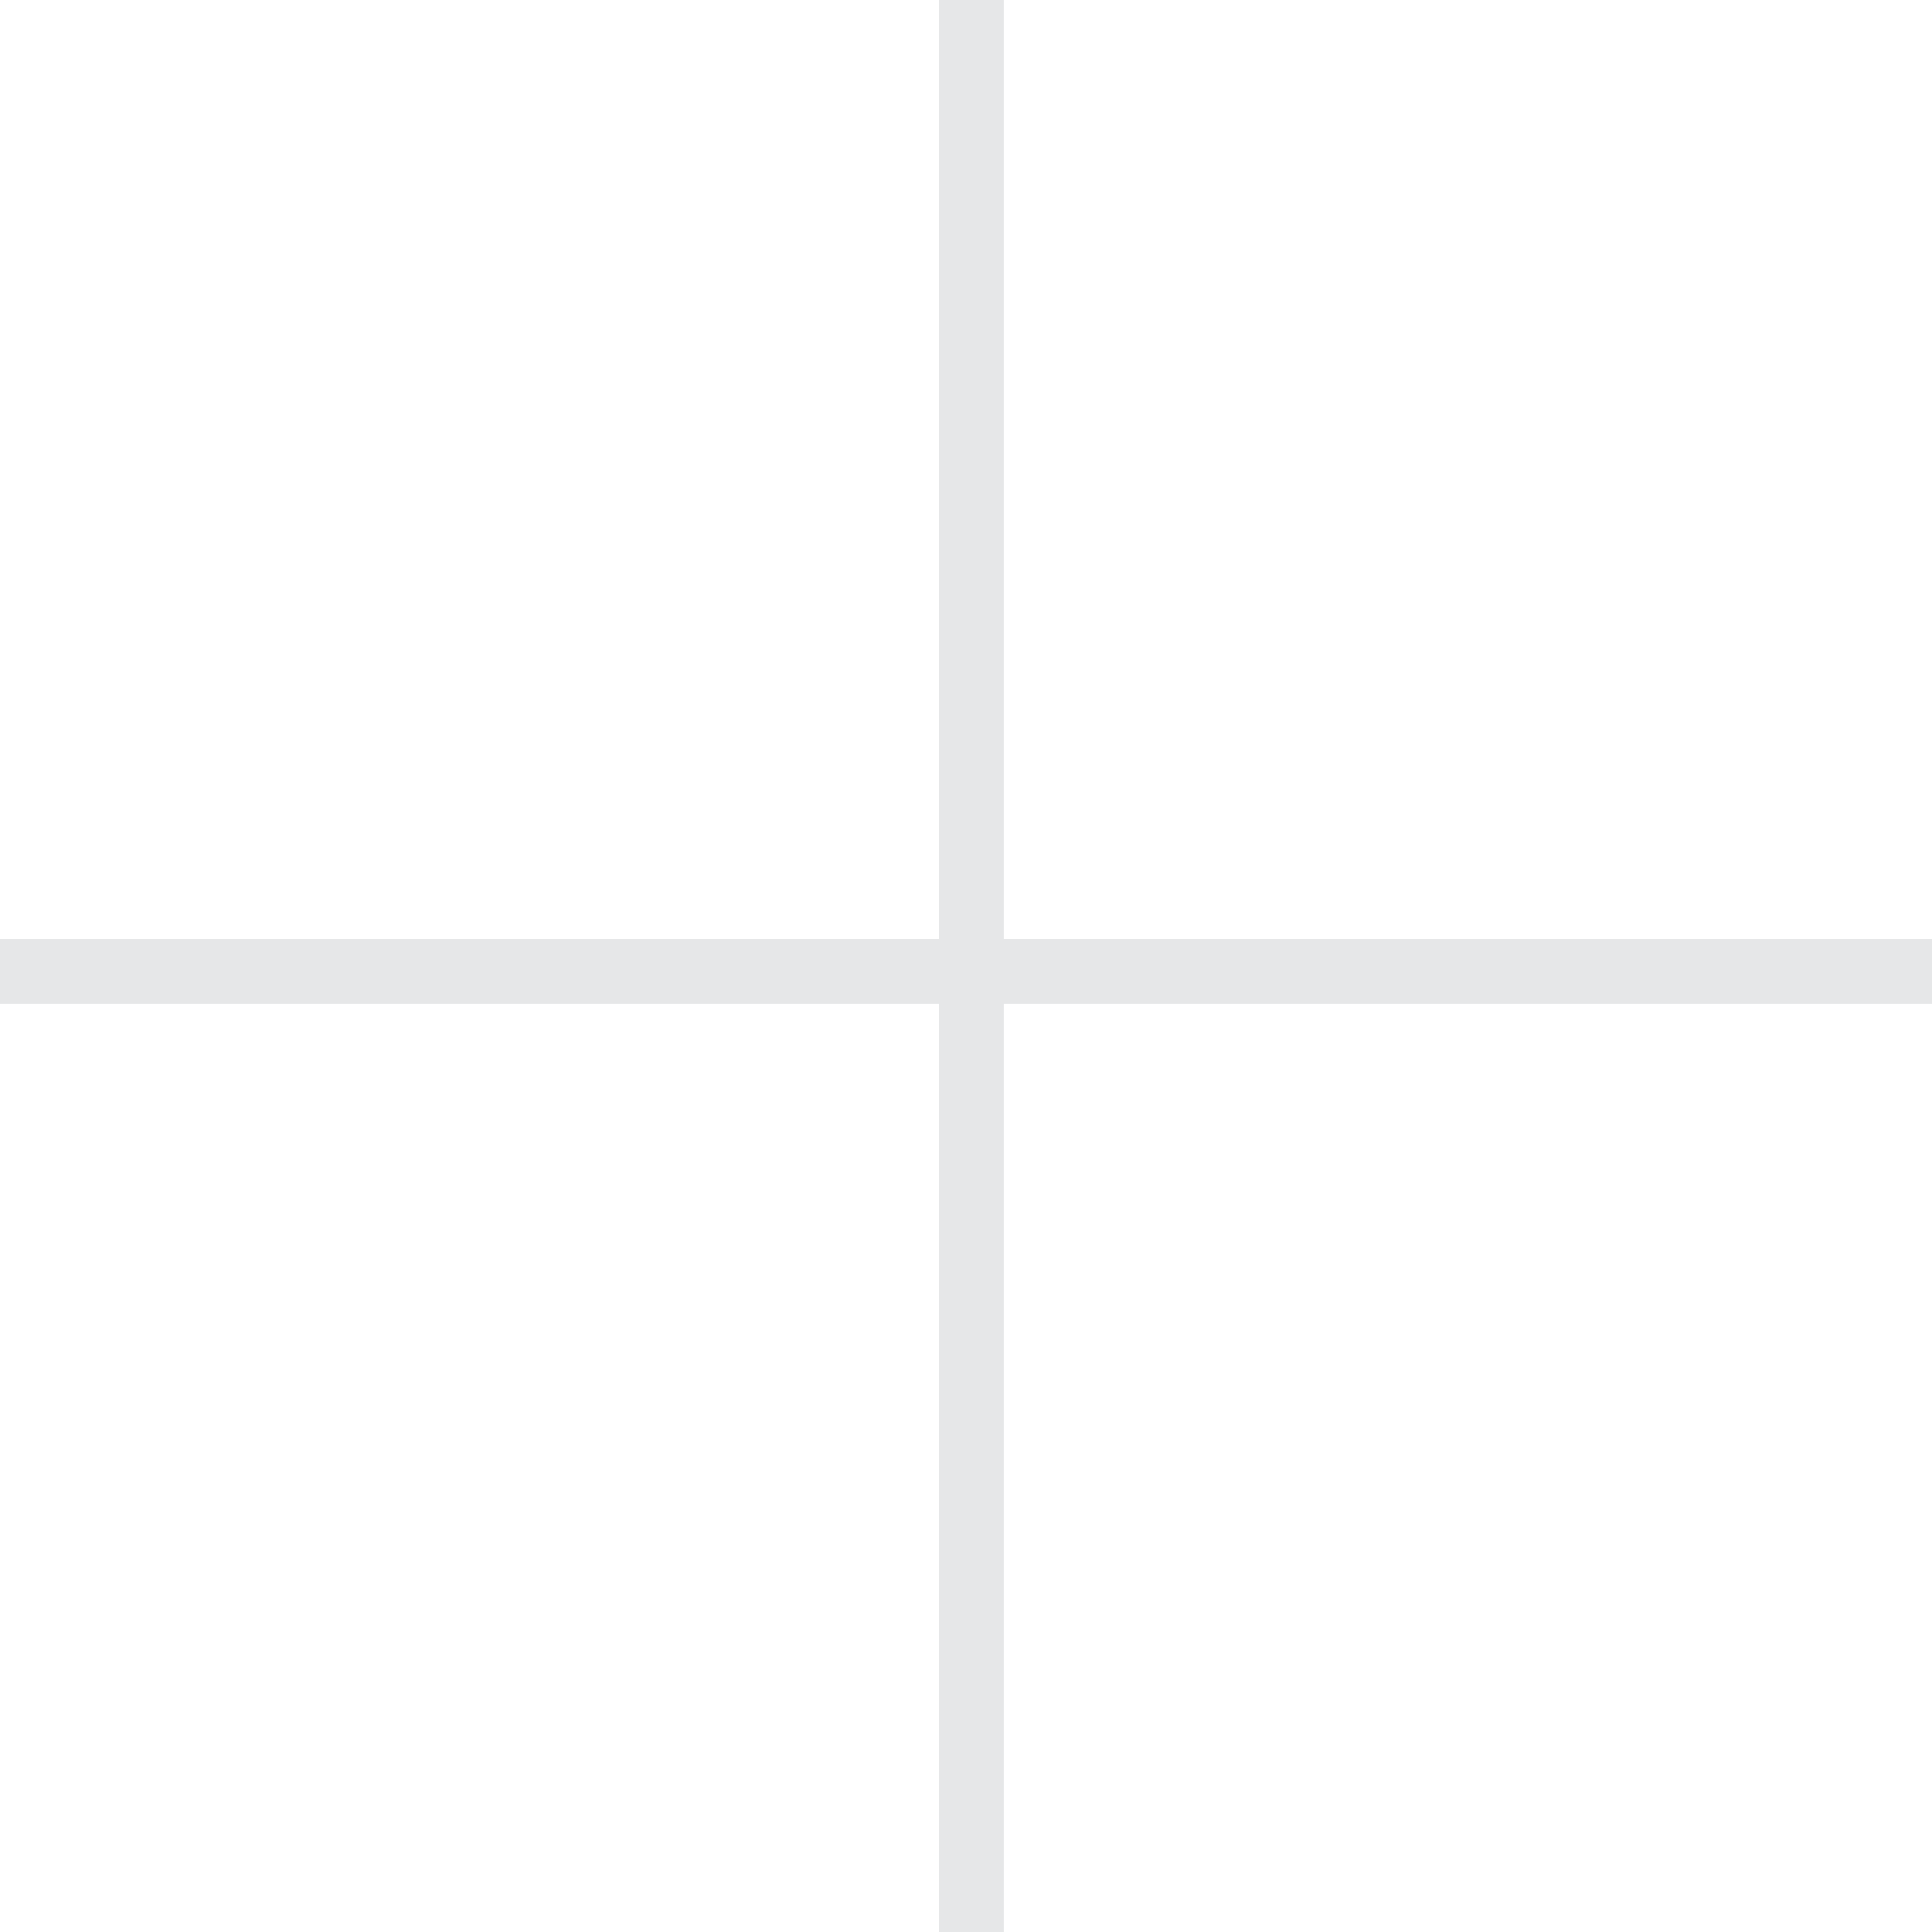
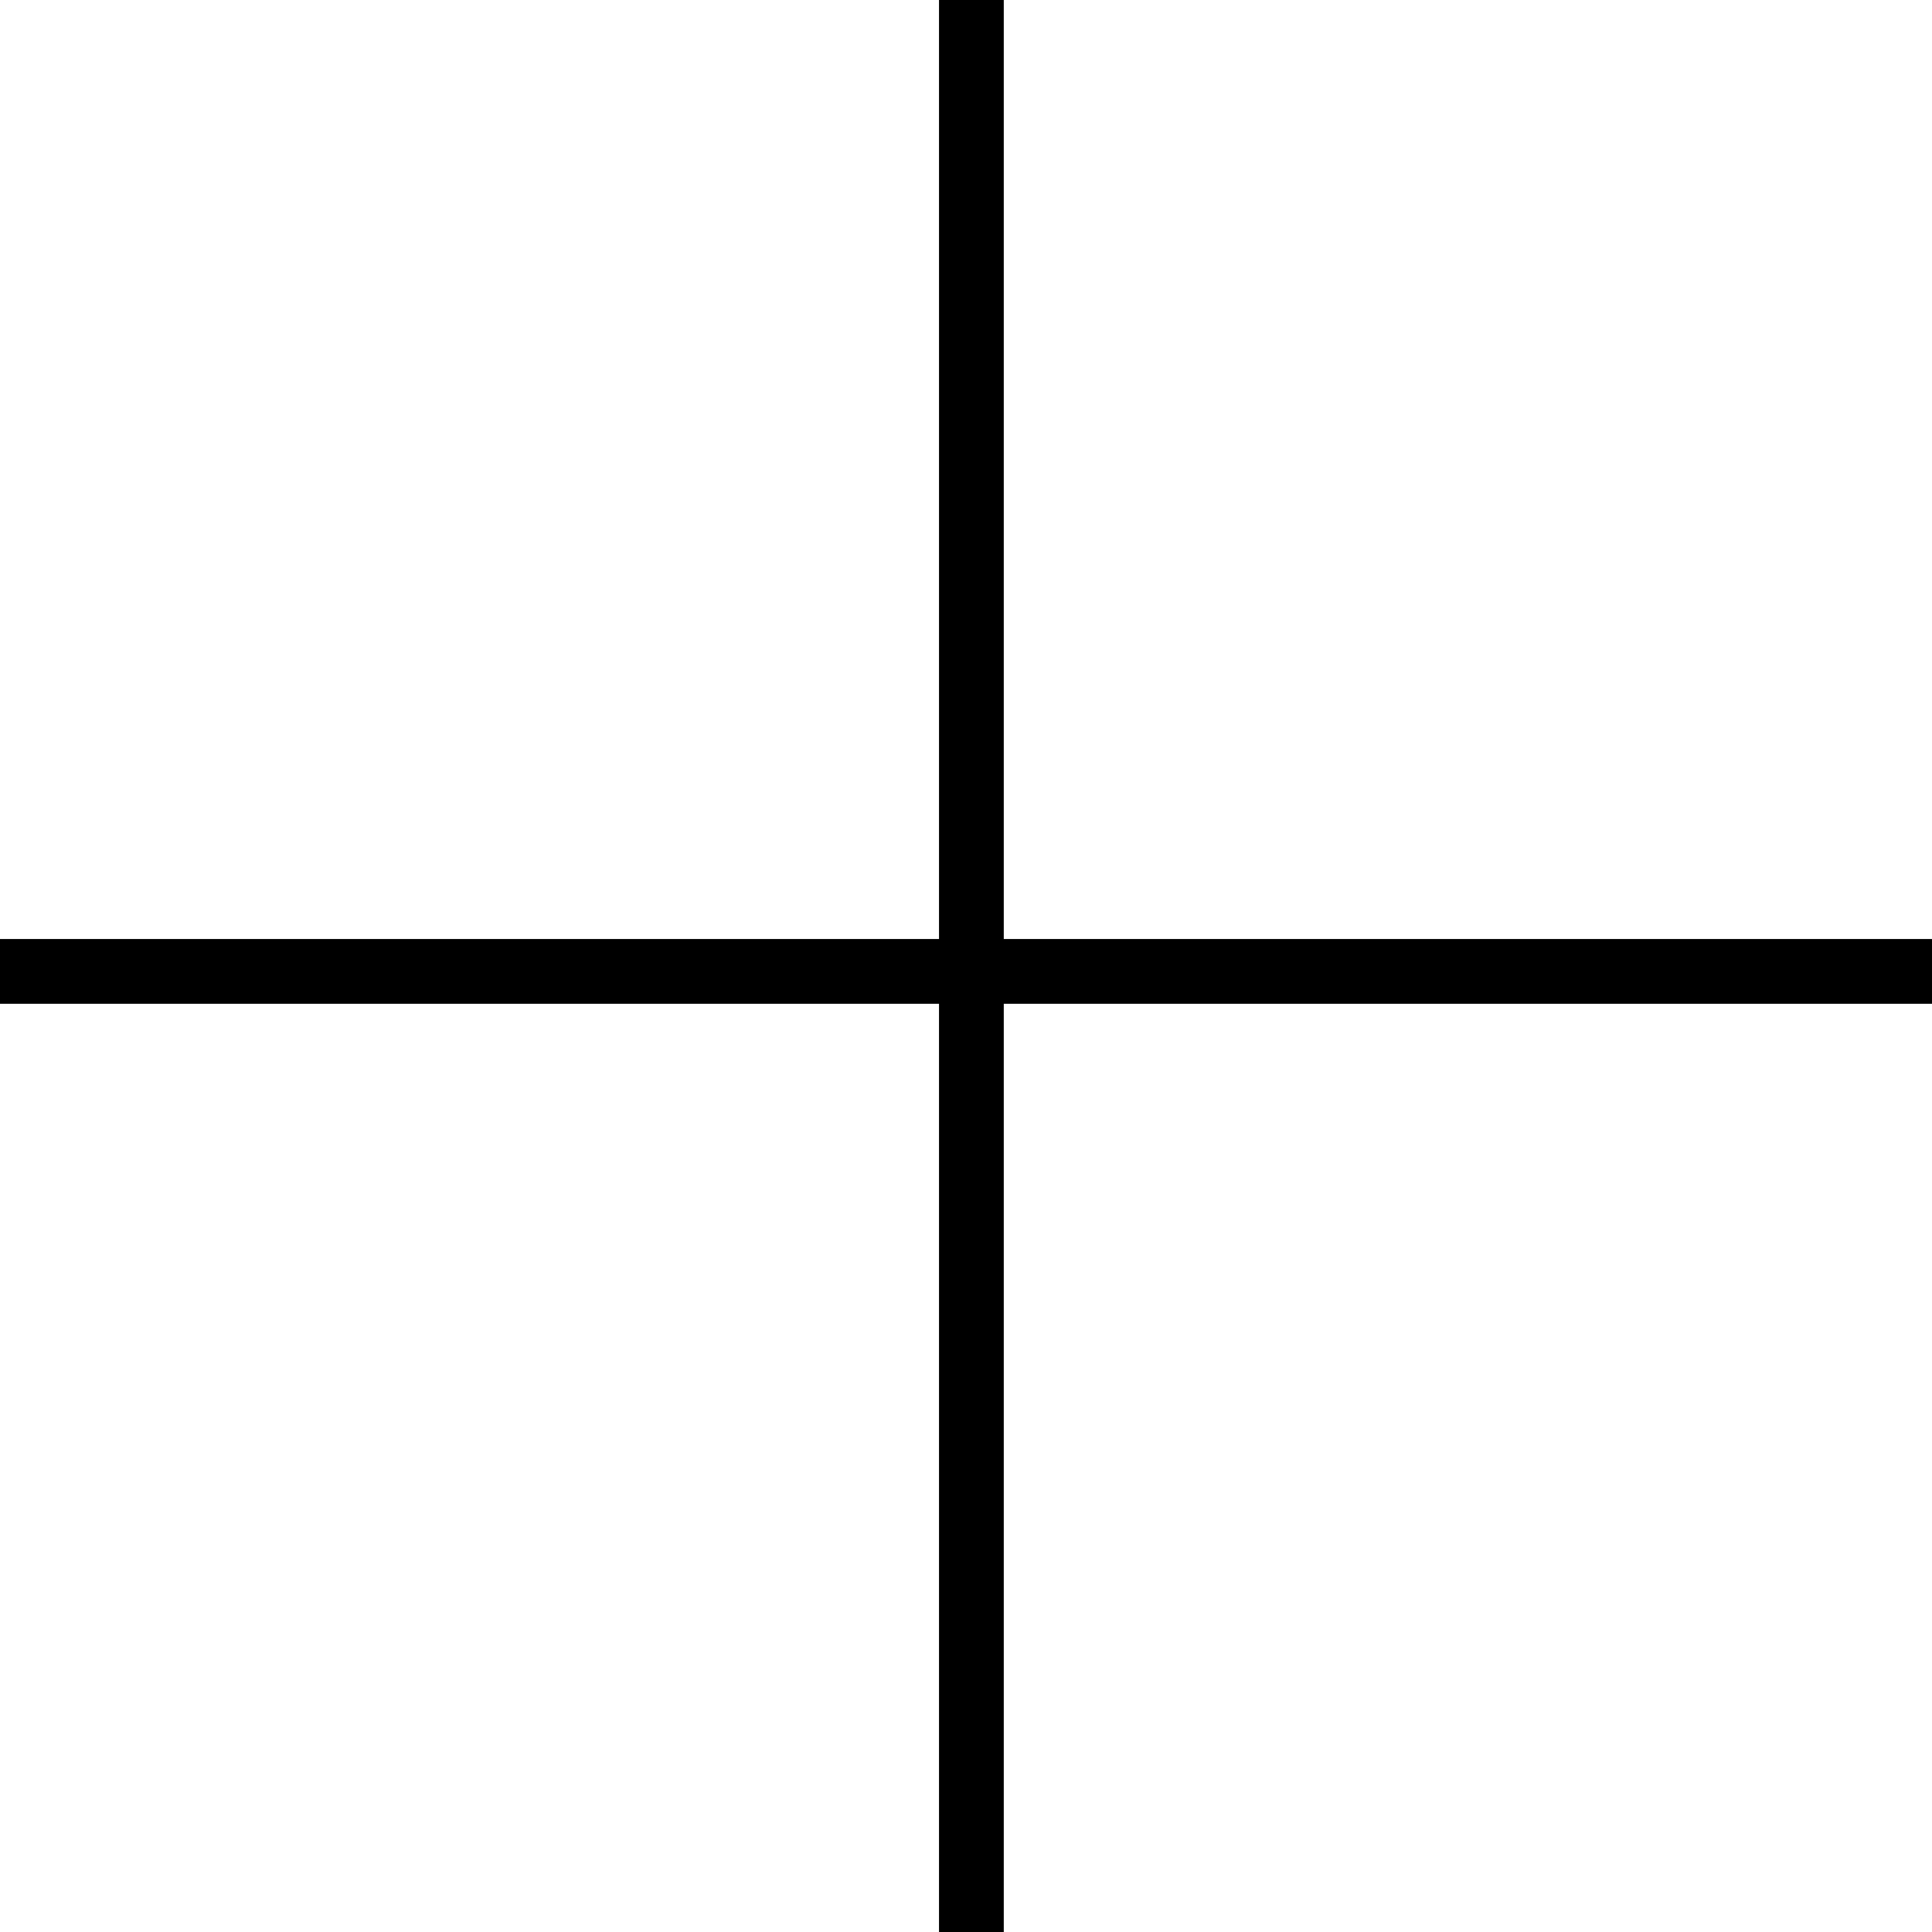
<svg xmlns="http://www.w3.org/2000/svg" viewBox="0 0 17.9 17.9">
  <style type="text/css">  
- 	.st0{fill:#E6E7E8;}
+ 	.st0{fill:#000000;}
</style>
  <polygon class="st0" points="17.9 8.7 9.3 8.7 9.3 0 8.7 0 8.7 8.7 0 8.7 0 9.3 8.7 9.3 8.7 17.9 9.3 17.9 9.3 9.3 17.9 9.3 " />
</svg>
